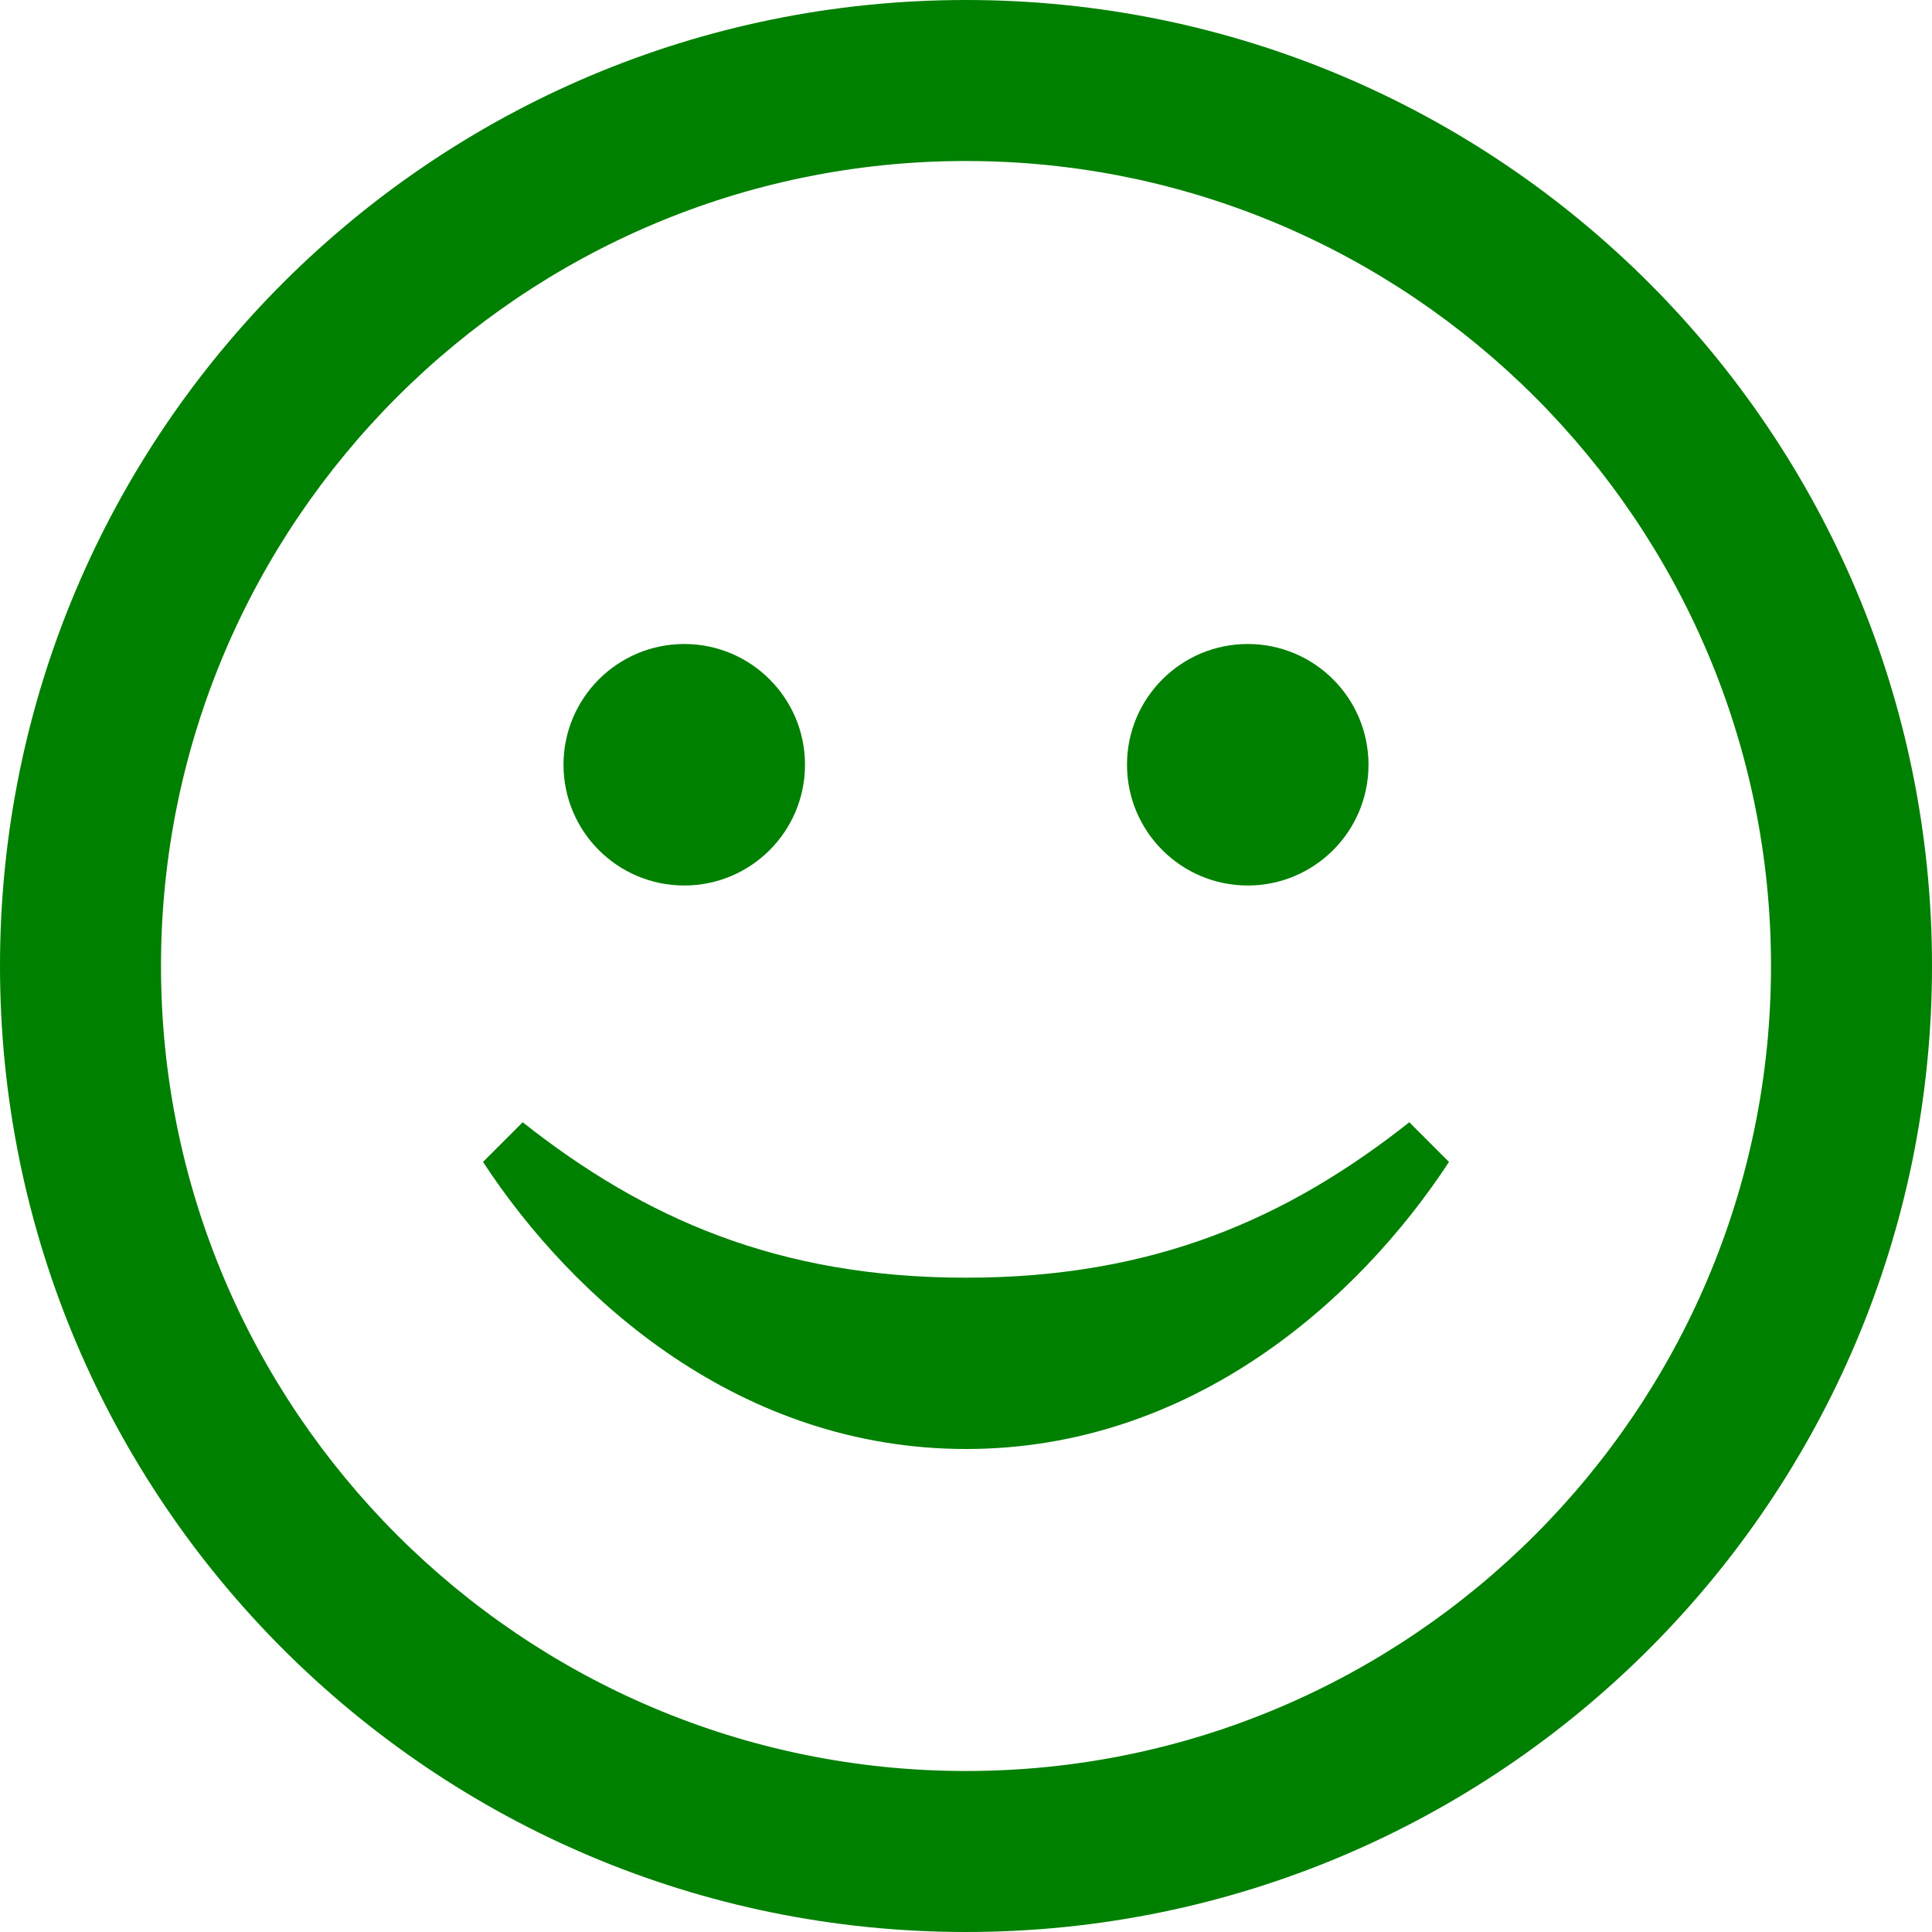
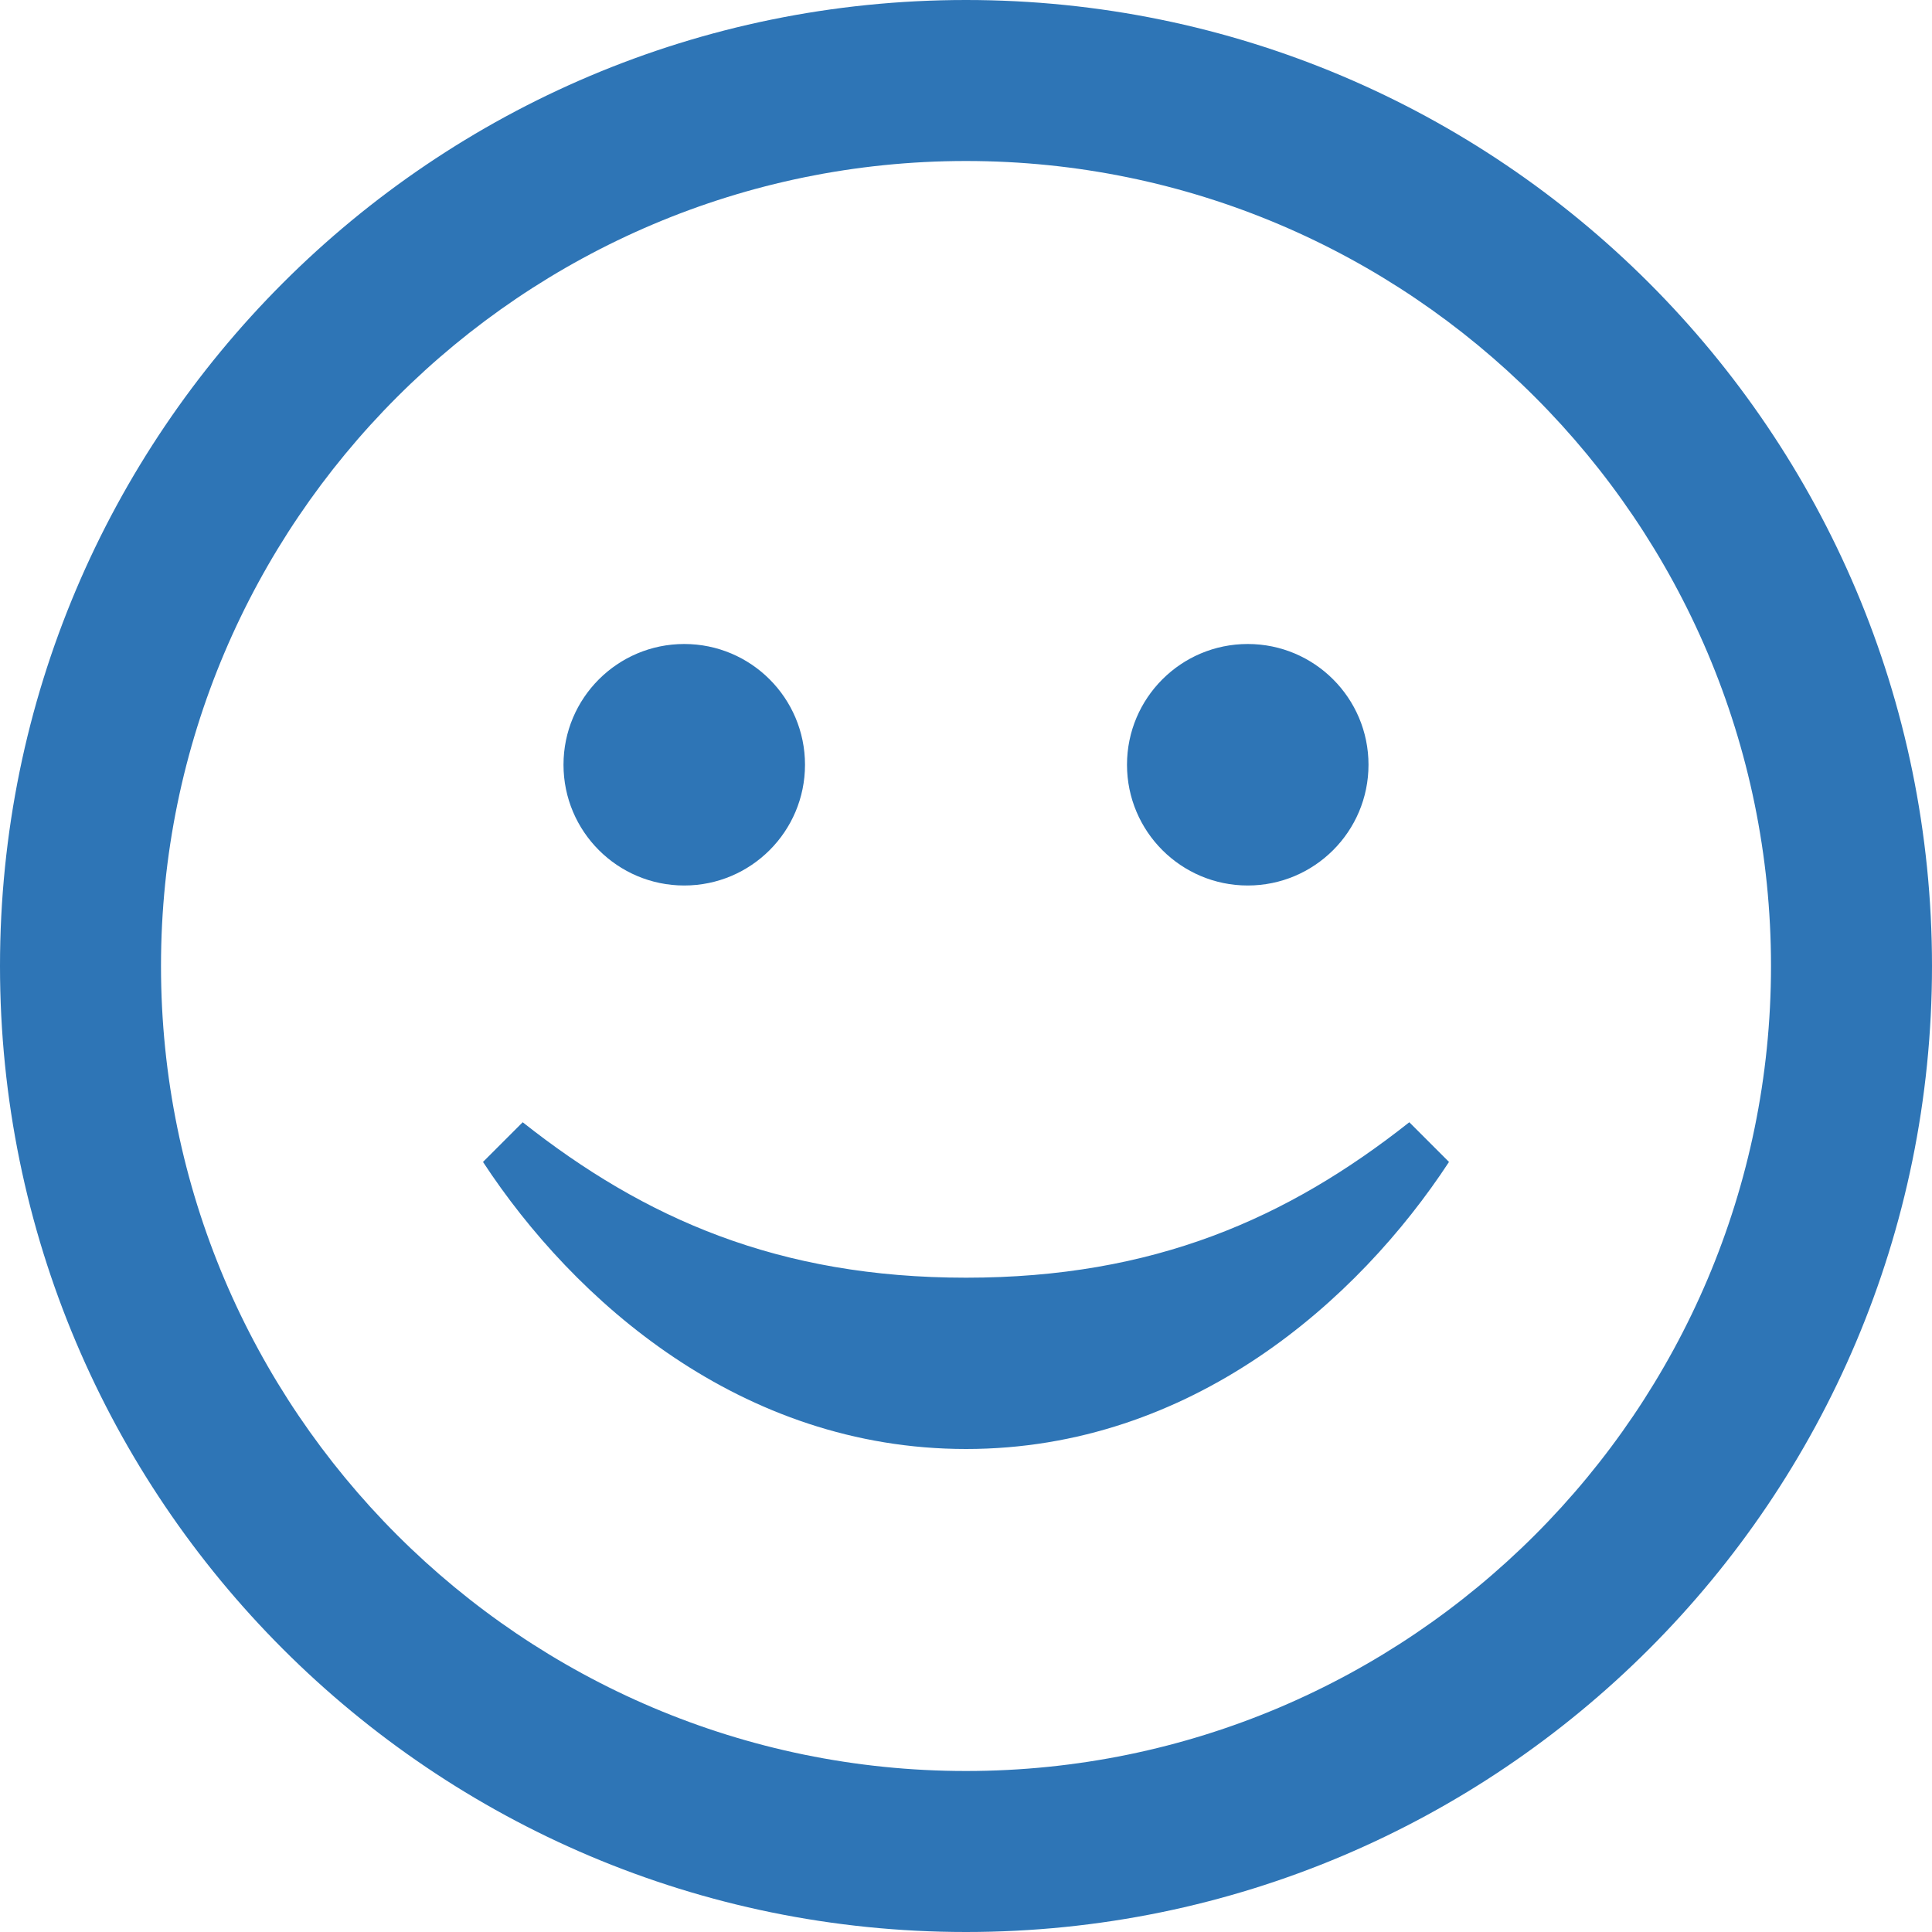
<svg xmlns="http://www.w3.org/2000/svg" width="24" height="24" viewBox="0 0 24 24">
-   <path d="M12 2c5.514 0 10 4.486 10 10s-4.486 10-10 10-10-4.486-10-10 4.486-10 10-10zm0-2c-6.627 0-12 5.373-12 12s5.373 12 12 12 12-5.373 12-12-5.373-12-12-12zm5.507 13.941c-1.512 1.195-3.174 1.931-5.506 1.931-2.334 0-3.996-.736-5.508-1.931l-.493.493c1.127 1.72 3.2 3.566 6.001 3.566 2.8 0 4.872-1.846 5.999-3.566l-.493-.493zm-9.007-5.941c-.828 0-1.5.671-1.5 1.5s.672 1.5 1.5 1.5 1.5-.671 1.5-1.5-.672-1.5-1.5-1.5zm7 0c-.828 0-1.5.671-1.5 1.5s.672 1.5 1.5 1.5 1.5-.671 1.5-1.5-.672-1.5-1.5-1.5z" fill="green" />
+   <path d="M12 2c5.514 0 10 4.486 10 10s-4.486 10-10 10-10-4.486-10-10 4.486-10 10-10zm0-2c-6.627 0-12 5.373-12 12s5.373 12 12 12 12-5.373 12-12-5.373-12-12-12zm5.507 13.941c-1.512 1.195-3.174 1.931-5.506 1.931-2.334 0-3.996-.736-5.508-1.931l-.493.493c1.127 1.72 3.2 3.566 6.001 3.566 2.8 0 4.872-1.846 5.999-3.566l-.493-.493zm-9.007-5.941c-.828 0-1.5.671-1.5 1.5s.672 1.5 1.5 1.5 1.5-.671 1.5-1.5-.672-1.5-1.5-1.5zm7 0c-.828 0-1.5.671-1.5 1.5s.672 1.5 1.5 1.5 1.5-.671 1.5-1.5-.672-1.5-1.5-1.5z" fill="#2e75b6" />
</svg>
